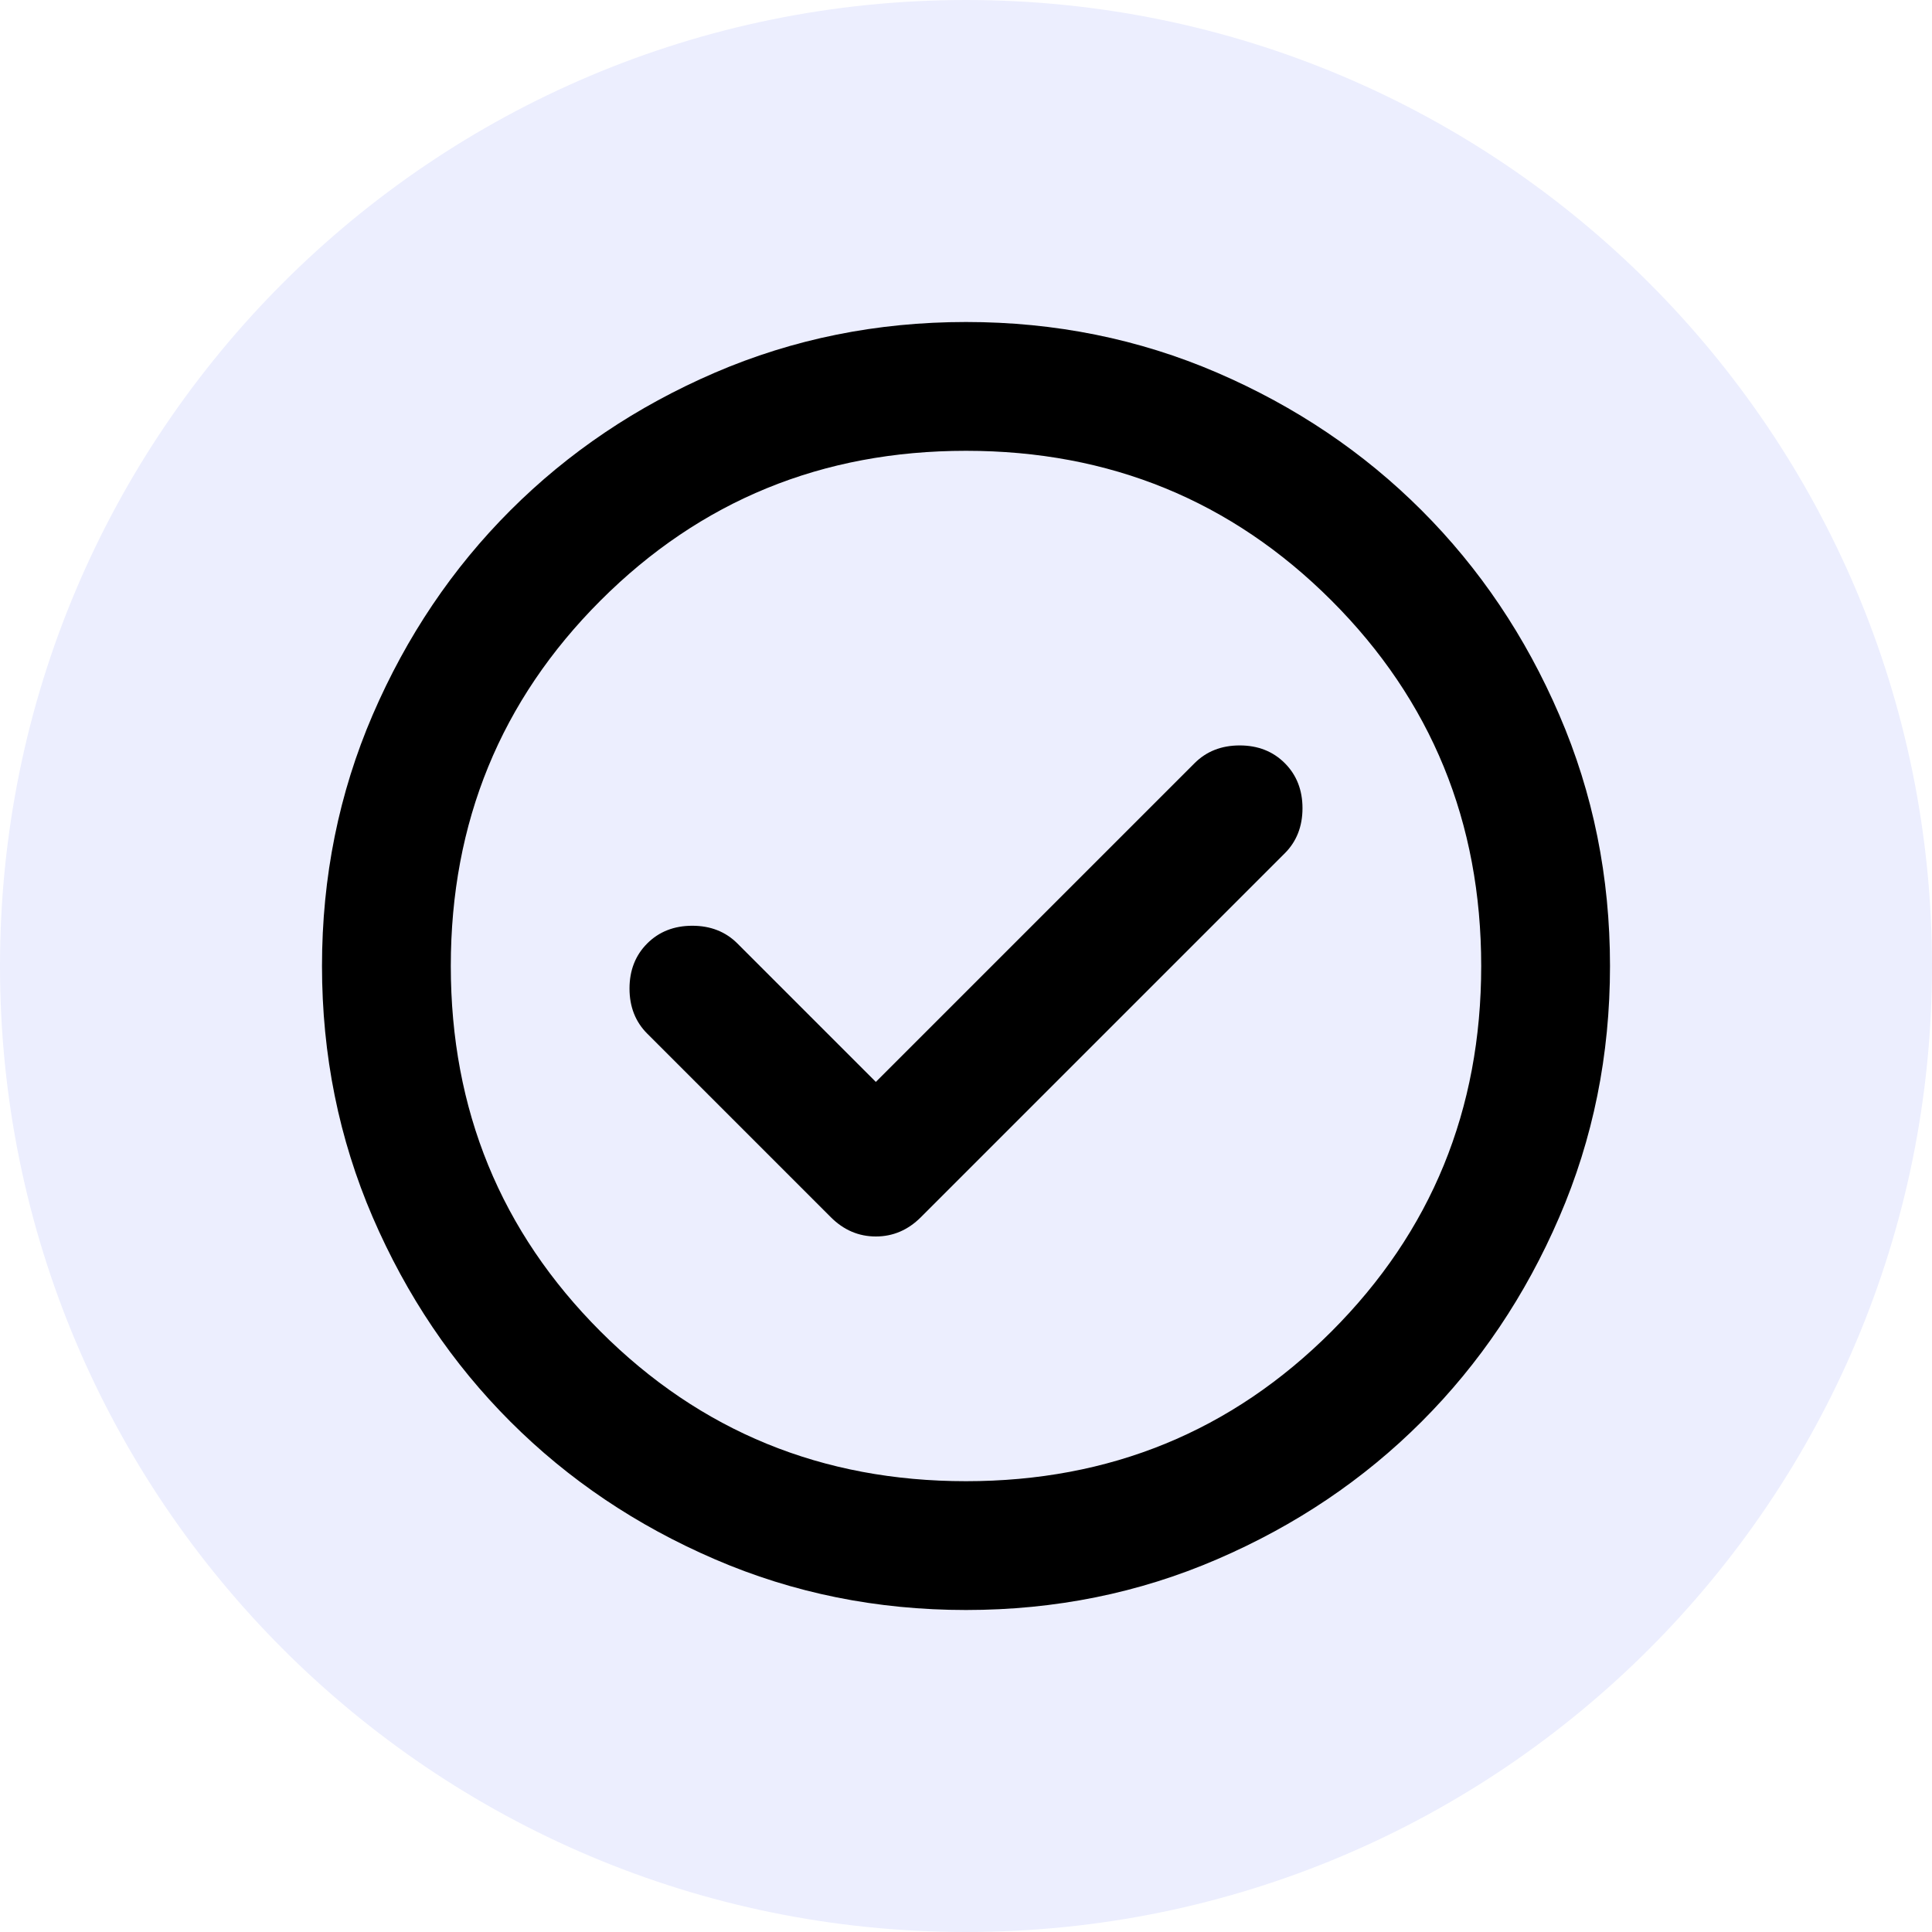
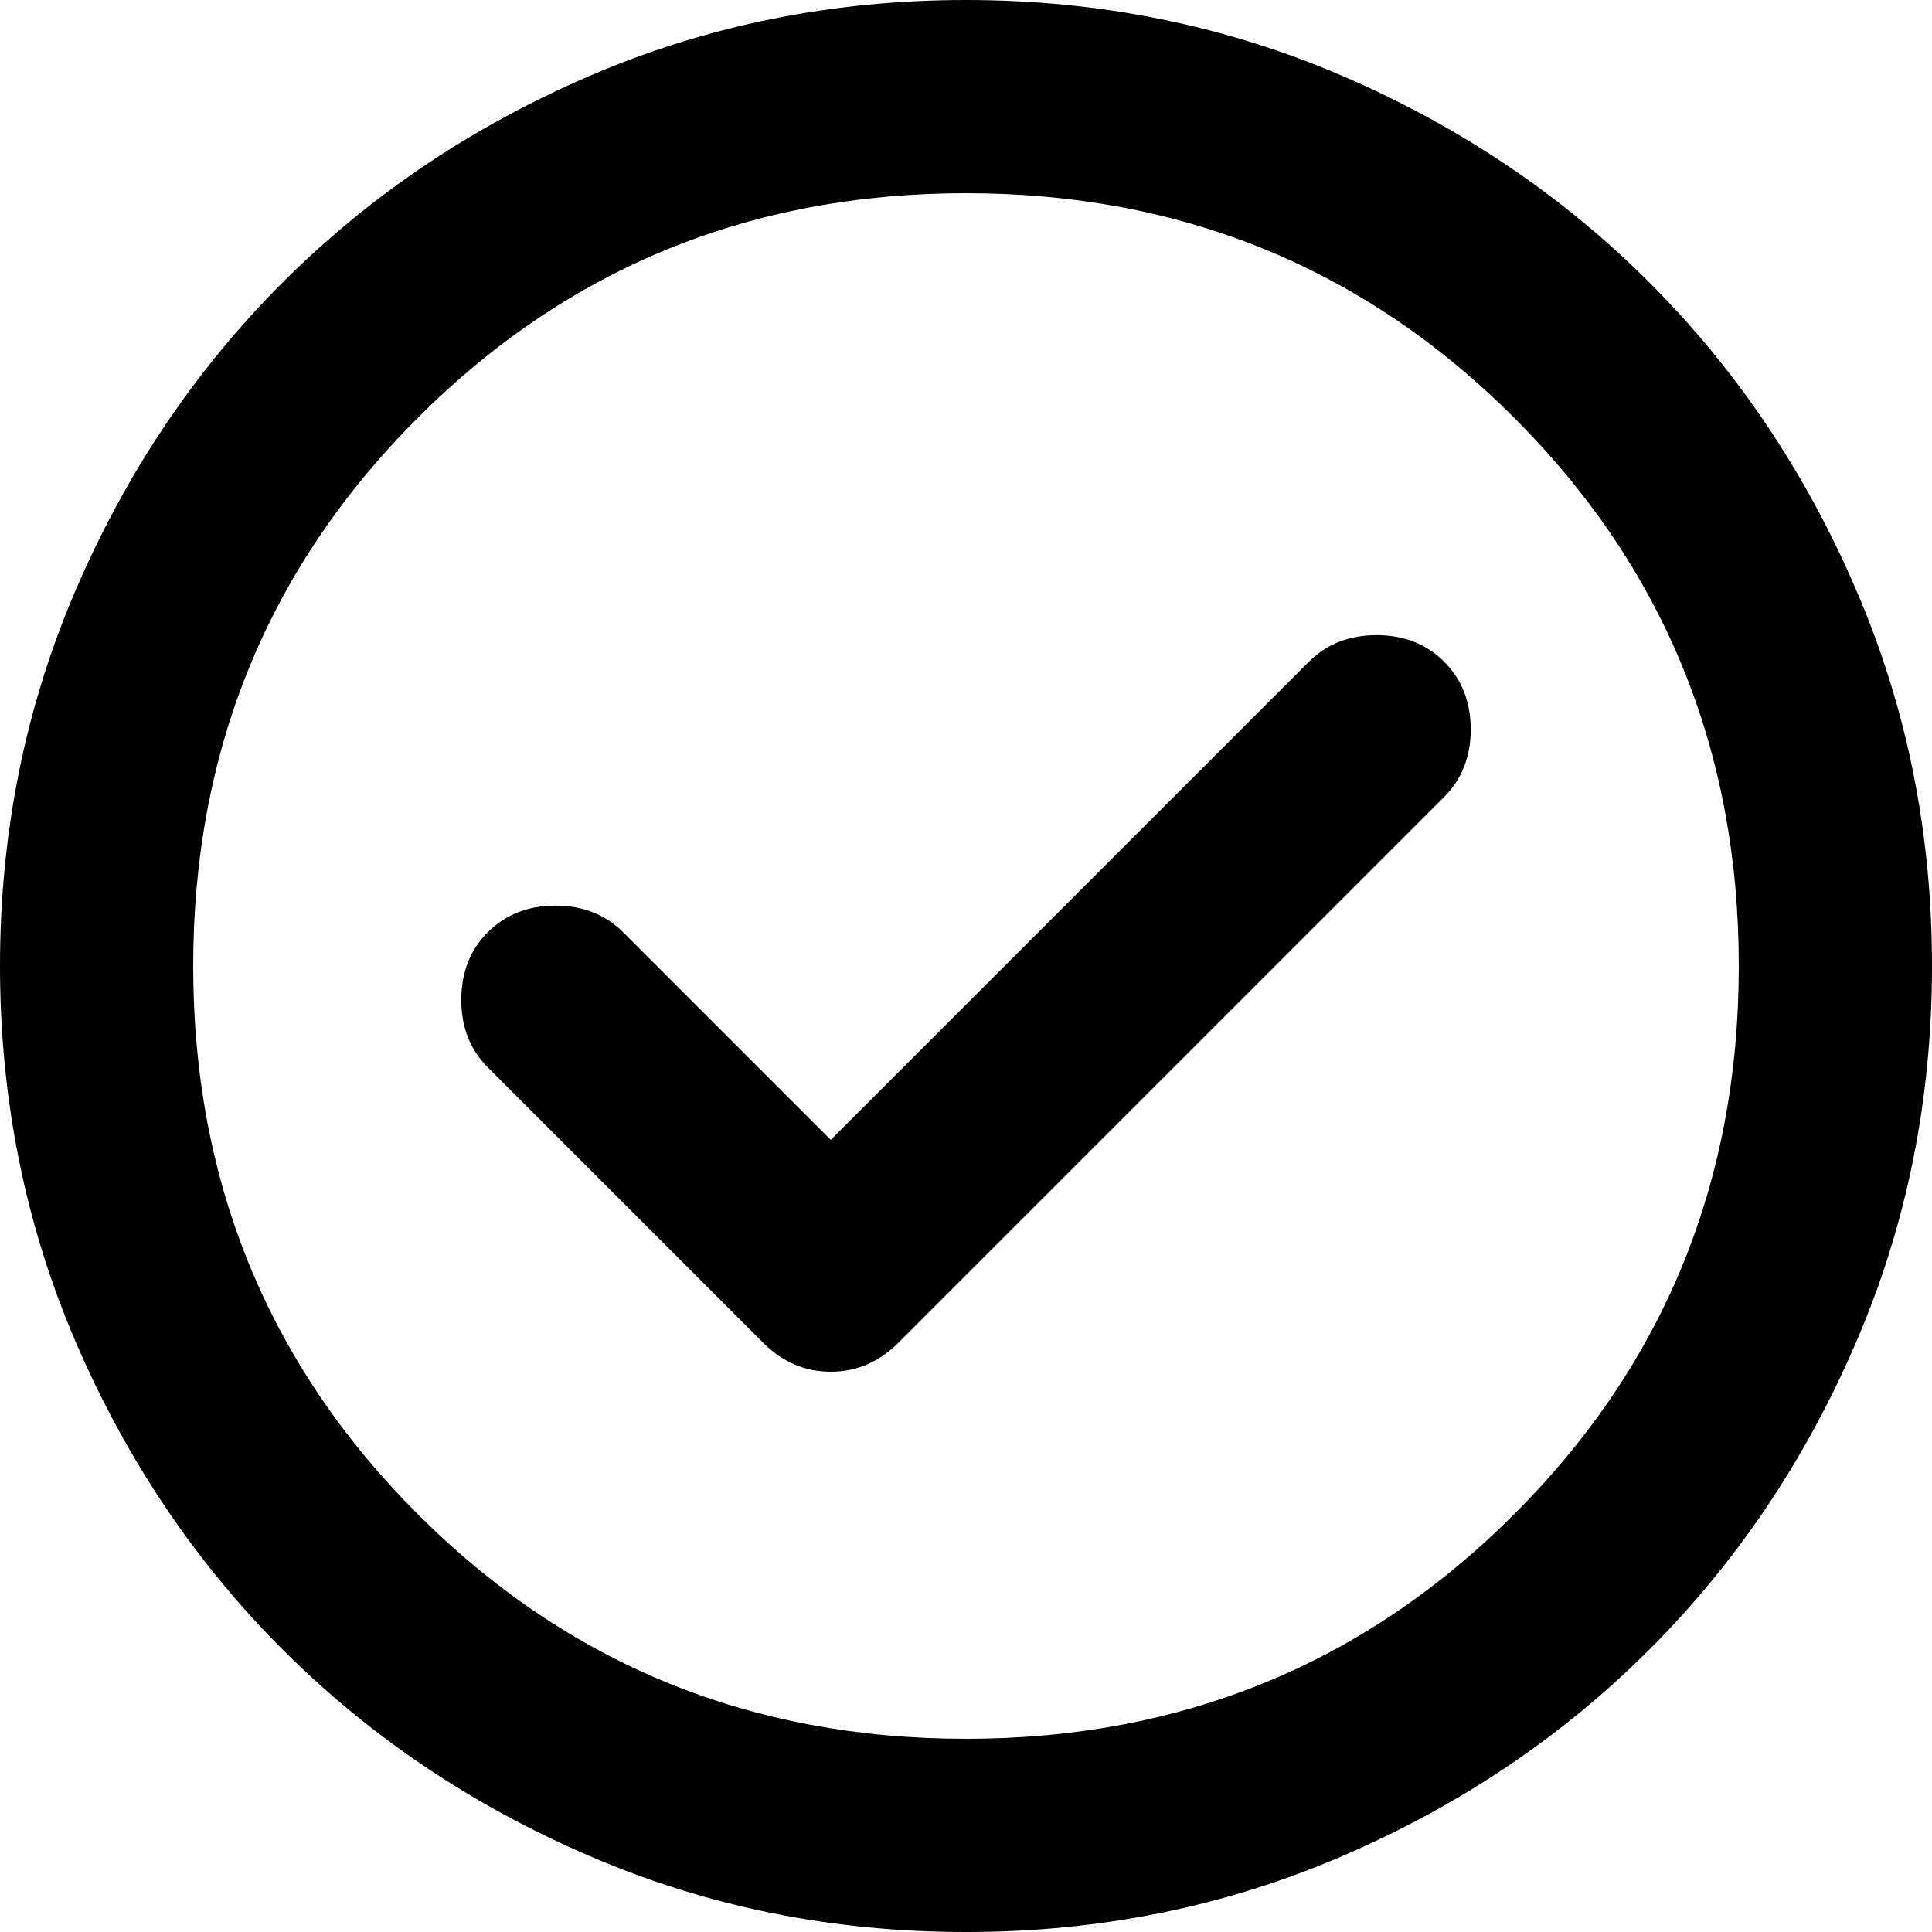
- <svg xmlns="http://www.w3.org/2000/svg" width="30" height="30" viewBox="0 0 30 30" fill="none">
-   <rect width="30" height="30" rx="15" fill="#ECEEFE" />
-   <mask id="mask0_74618_698" style="mask-type:alpha" maskUnits="userSpaceOnUse" x="3" y="3" width="24" height="24">
-     <rect x="3" y="3" width="24" height="24" fill="#D9D9D9" />
-   </mask>
-   <g mask="url(#mask0_74618_698)">
-     <path d="M13.6 16.8L11.45 14.65C11.267 14.467 11.033 14.375 10.75 14.375C10.467 14.375 10.233 14.467 10.05 14.65C9.867 14.833 9.775 15.067 9.775 15.35C9.775 15.633 9.867 15.867 10.05 16.05L12.9 18.9C13.1 19.1 13.333 19.2 13.6 19.2C13.867 19.2 14.1 19.1 14.3 18.9L19.95 13.25C20.133 13.067 20.225 12.833 20.225 12.55C20.225 12.267 20.133 12.033 19.95 11.85C19.767 11.667 19.533 11.575 19.25 11.575C18.967 11.575 18.733 11.667 18.55 11.85L13.6 16.8ZM15 25C13.617 25 12.317 24.738 11.1 24.212C9.883 23.688 8.825 22.975 7.925 22.075C7.025 21.175 6.312 20.117 5.787 18.9C5.263 17.683 5 16.383 5 15C5 13.617 5.263 12.317 5.787 11.1C6.312 9.883 7.025 8.825 7.925 7.925C8.825 7.025 9.883 6.312 11.1 5.787C12.317 5.263 13.617 5 15 5C16.383 5 17.683 5.263 18.9 5.787C20.117 6.312 21.175 7.025 22.075 7.925C22.975 8.825 23.688 9.883 24.212 11.1C24.738 12.317 25 13.617 25 15C25 16.383 24.738 17.683 24.212 18.9C23.688 20.117 22.975 21.175 22.075 22.075C21.175 22.975 20.117 23.688 18.9 24.212C17.683 24.738 16.383 25 15 25ZM15 23C17.233 23 19.125 22.225 20.675 20.675C22.225 19.125 23 17.233 23 15C23 12.767 22.225 10.875 20.675 9.325C19.125 7.775 17.233 7 15 7C12.767 7 10.875 7.775 9.325 9.325C7.775 10.875 7 12.767 7 15C7 17.233 7.775 19.125 9.325 20.675C10.875 22.225 12.767 23 15 23Z" fill="black" />
-   </g>
+ <svg xmlns="http://www.w3.org/2000/svg" width="20" height="20" viewBox="0 0 20 20" fill="none">
+   <path d="M8.6 11.8L6.45 9.65C6.267 9.467 6.033 9.375 5.75 9.375C5.467 9.375 5.233 9.467 5.05 9.65C4.867 9.833 4.775 10.067 4.775 10.35C4.775 10.633 4.867 10.867 5.05 11.05L7.9 13.9C8.1 14.1 8.333 14.2 8.6 14.2C8.867 14.2 9.1 14.1 9.3 13.9L14.95 8.25C15.133 8.067 15.225 7.833 15.225 7.55C15.225 7.267 15.133 7.033 14.95 6.85C14.767 6.667 14.533 6.575 14.25 6.575C13.967 6.575 13.733 6.667 13.55 6.85L8.6 11.8ZM10 20C8.617 20 7.317 19.738 6.1 19.212C4.883 18.688 3.825 17.975 2.925 17.075C2.025 16.175 1.312 15.117 0.787 13.9C0.263 12.683 0 11.383 0 10C0 8.617 0.263 7.317 0.787 6.1C1.312 4.883 2.025 3.825 2.925 2.925C3.825 2.025 4.883 1.312 6.1 0.787C7.317 0.263 8.617 0 10 0C11.383 0 12.683 0.263 13.9 0.787C15.117 1.312 16.175 2.025 17.075 2.925C17.975 3.825 18.688 4.883 19.212 6.1C19.738 7.317 20 8.617 20 10C20 11.383 19.738 12.683 19.212 13.9C18.688 15.117 17.975 16.175 17.075 17.075C16.175 17.975 15.117 18.688 13.9 19.212C12.683 19.738 11.383 20 10 20ZM10 18C12.233 18 14.125 17.225 15.675 15.675C17.225 14.125 18 12.233 18 10C18 7.767 17.225 5.875 15.675 4.325C14.125 2.775 12.233 2 10 2C7.767 2 5.875 2.775 4.325 4.325C2.775 5.875 2 7.767 2 10C2 12.233 2.775 14.125 4.325 15.675C5.875 17.225 7.767 18 10 18Z" fill="black" />
</svg>
